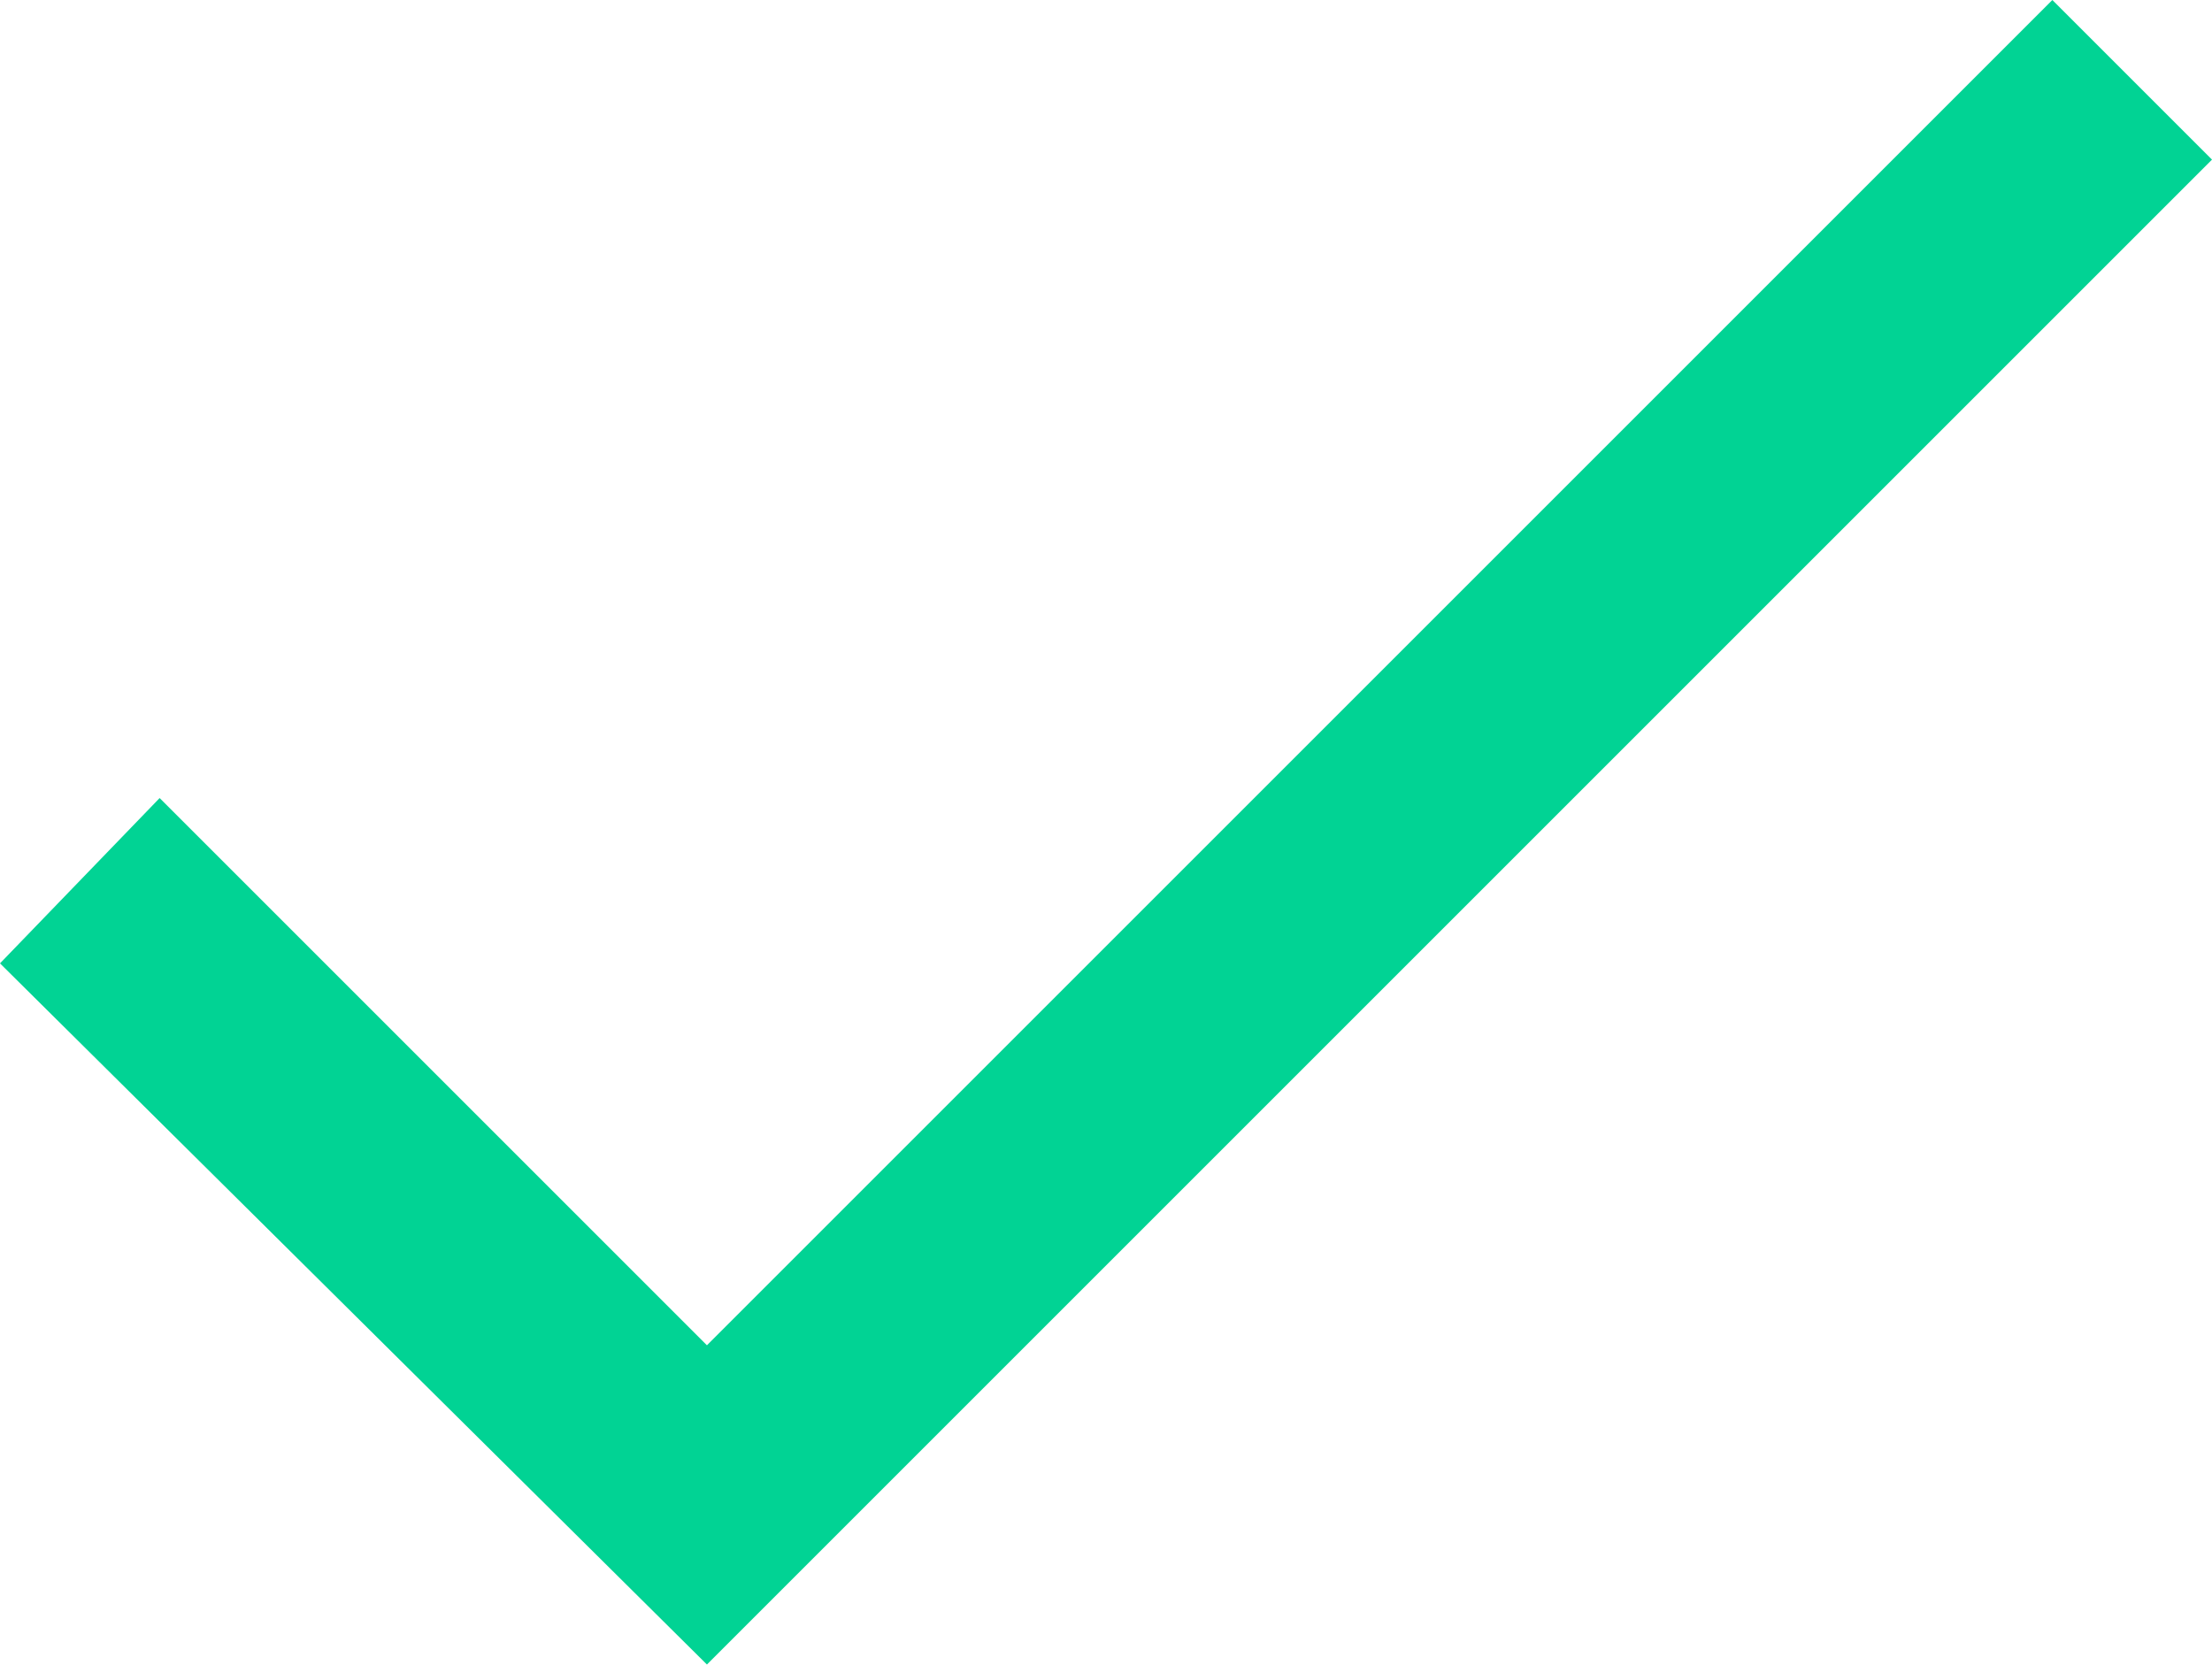
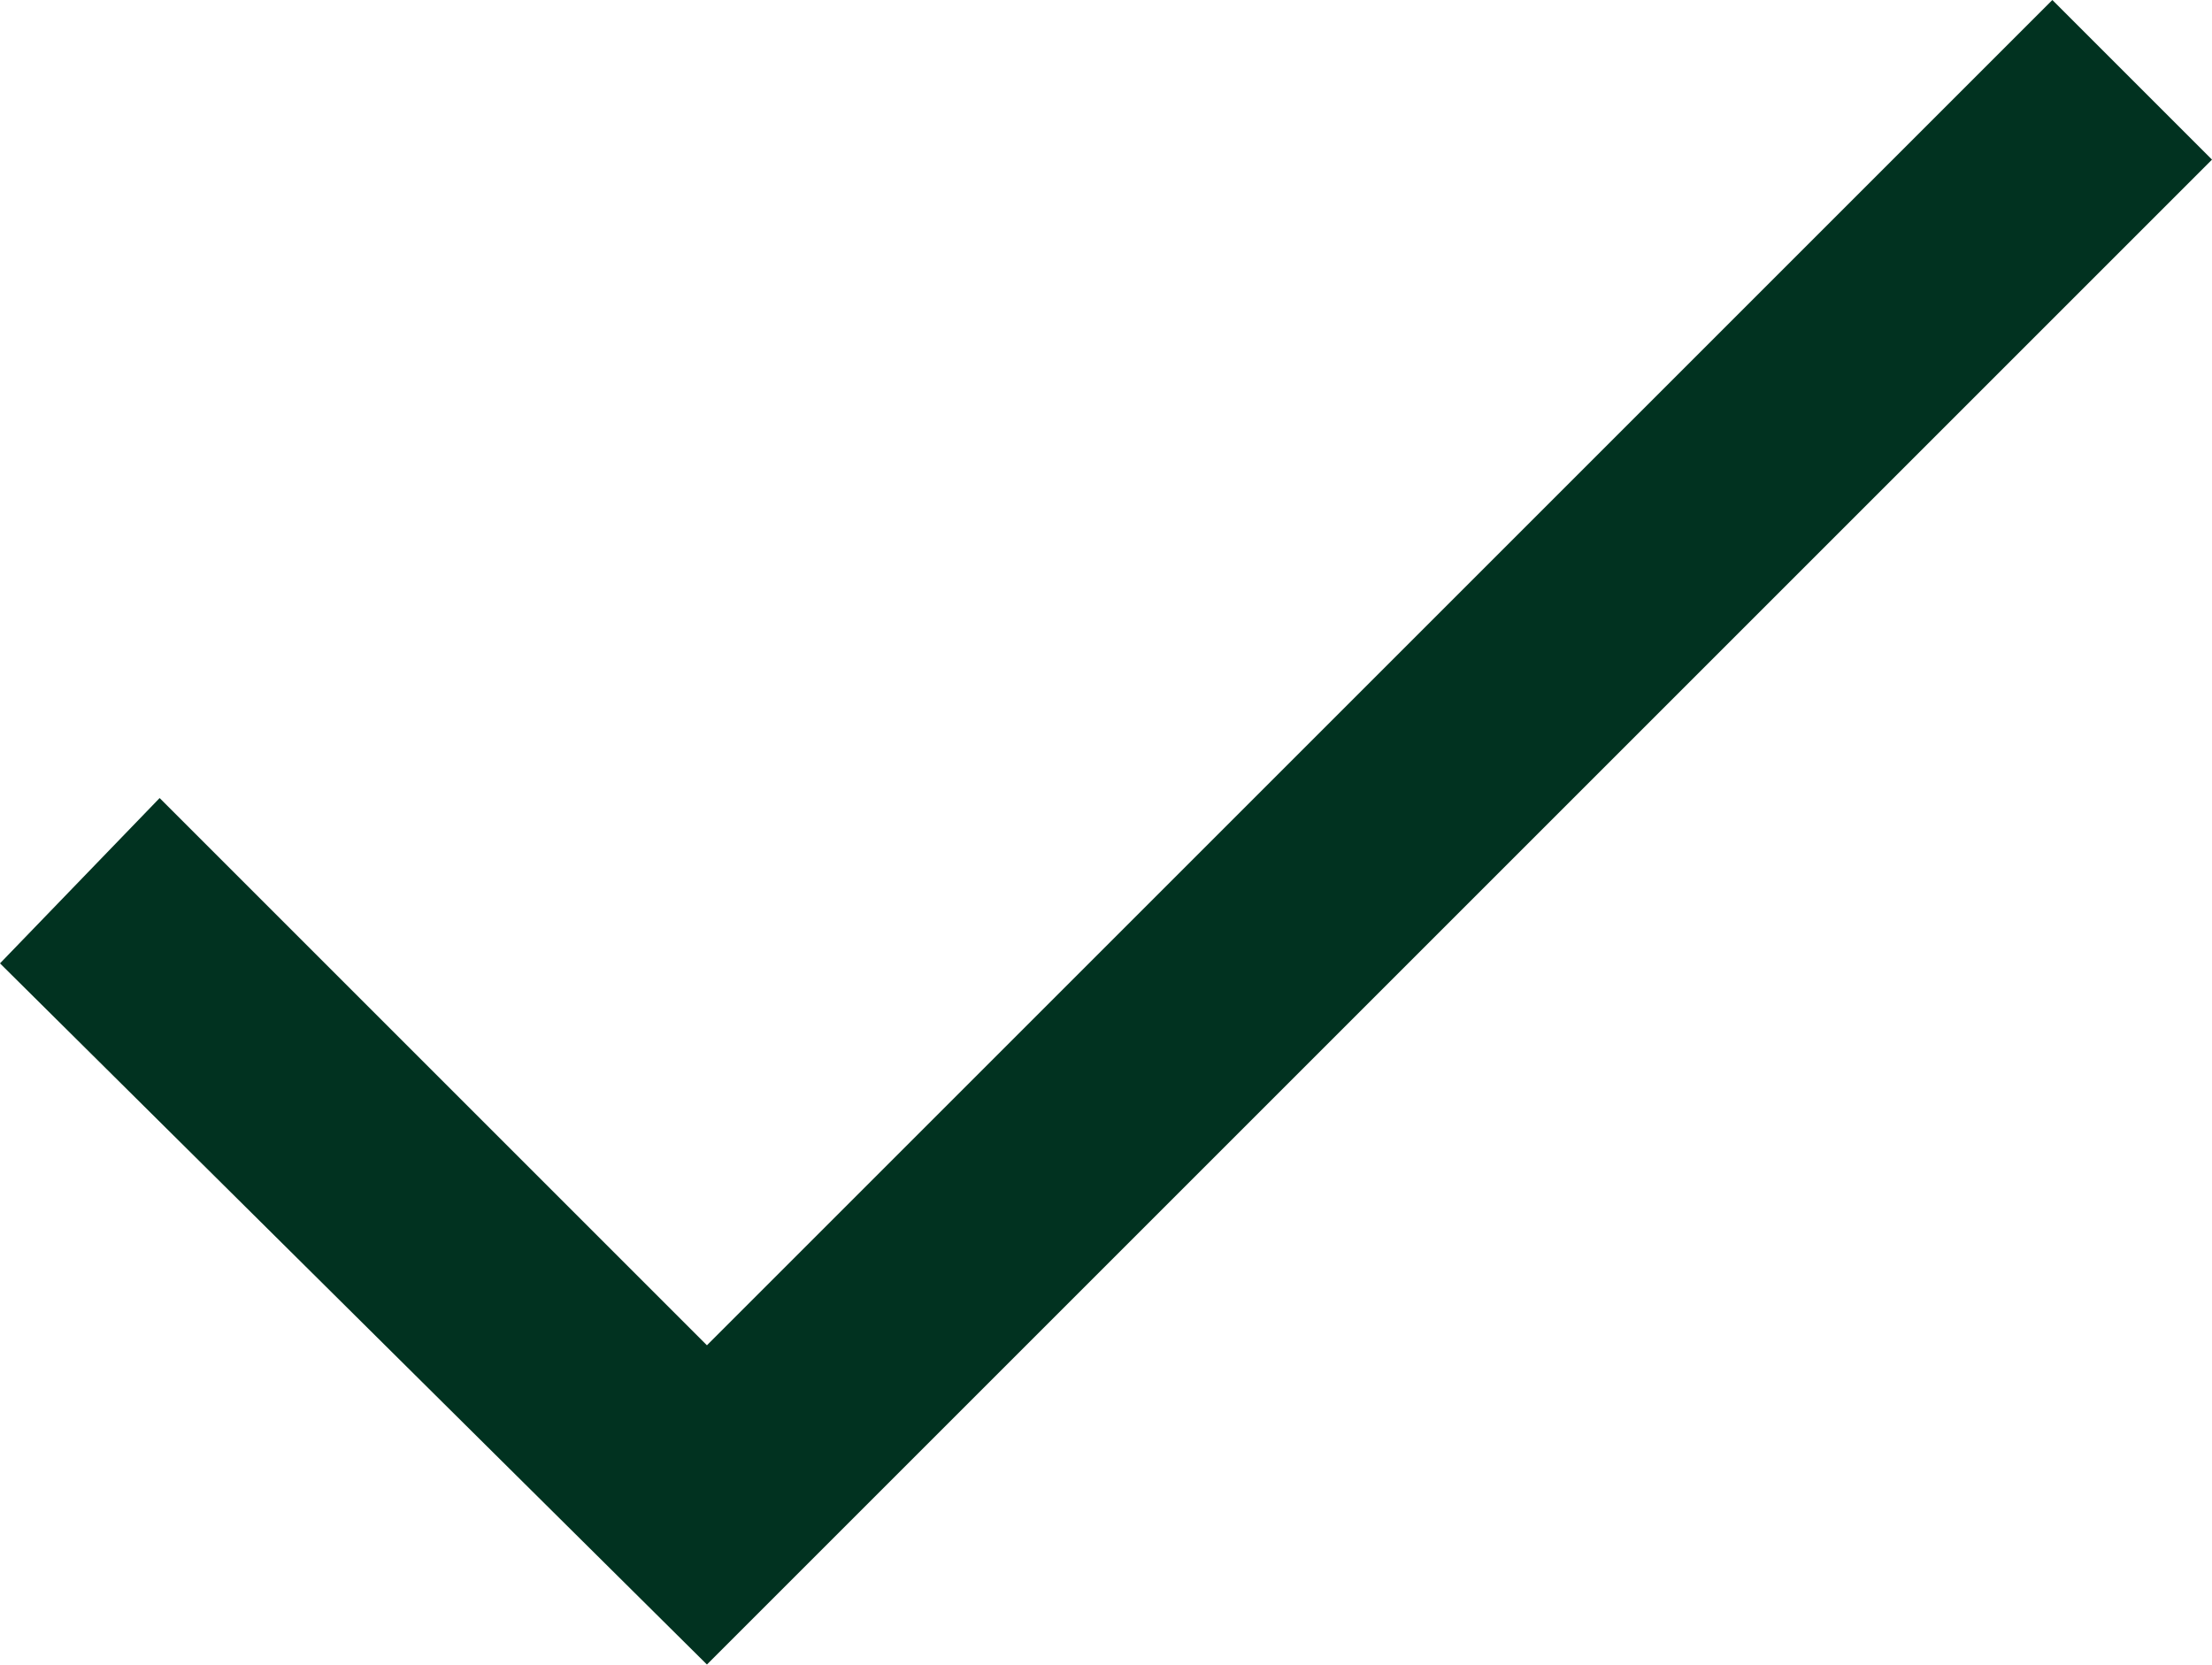
<svg xmlns="http://www.w3.org/2000/svg" width="1514.281" height="1139.613" viewBox="0 0 1514.281 1139.613">
-   <path id="Path_26" data-name="Path 26" d="M1409.6,12.1,488.545,933.158,113.878,558.49,4.6,671.671l483.945,480.043L1518.881,121.378Z" transform="translate(-4.6 -12.1)" fill="#01d394" stroke="#000" stroke-width="0" />
+   <path id="Path_26" data-name="Path 26" d="M1409.6,12.1,488.545,933.158,113.878,558.49,4.6,671.671l483.945,480.043L1518.881,121.378Z" transform="translate(-4.6 -12.1)" fill="#013220" stroke="#000" stroke-width="0" />
</svg>
